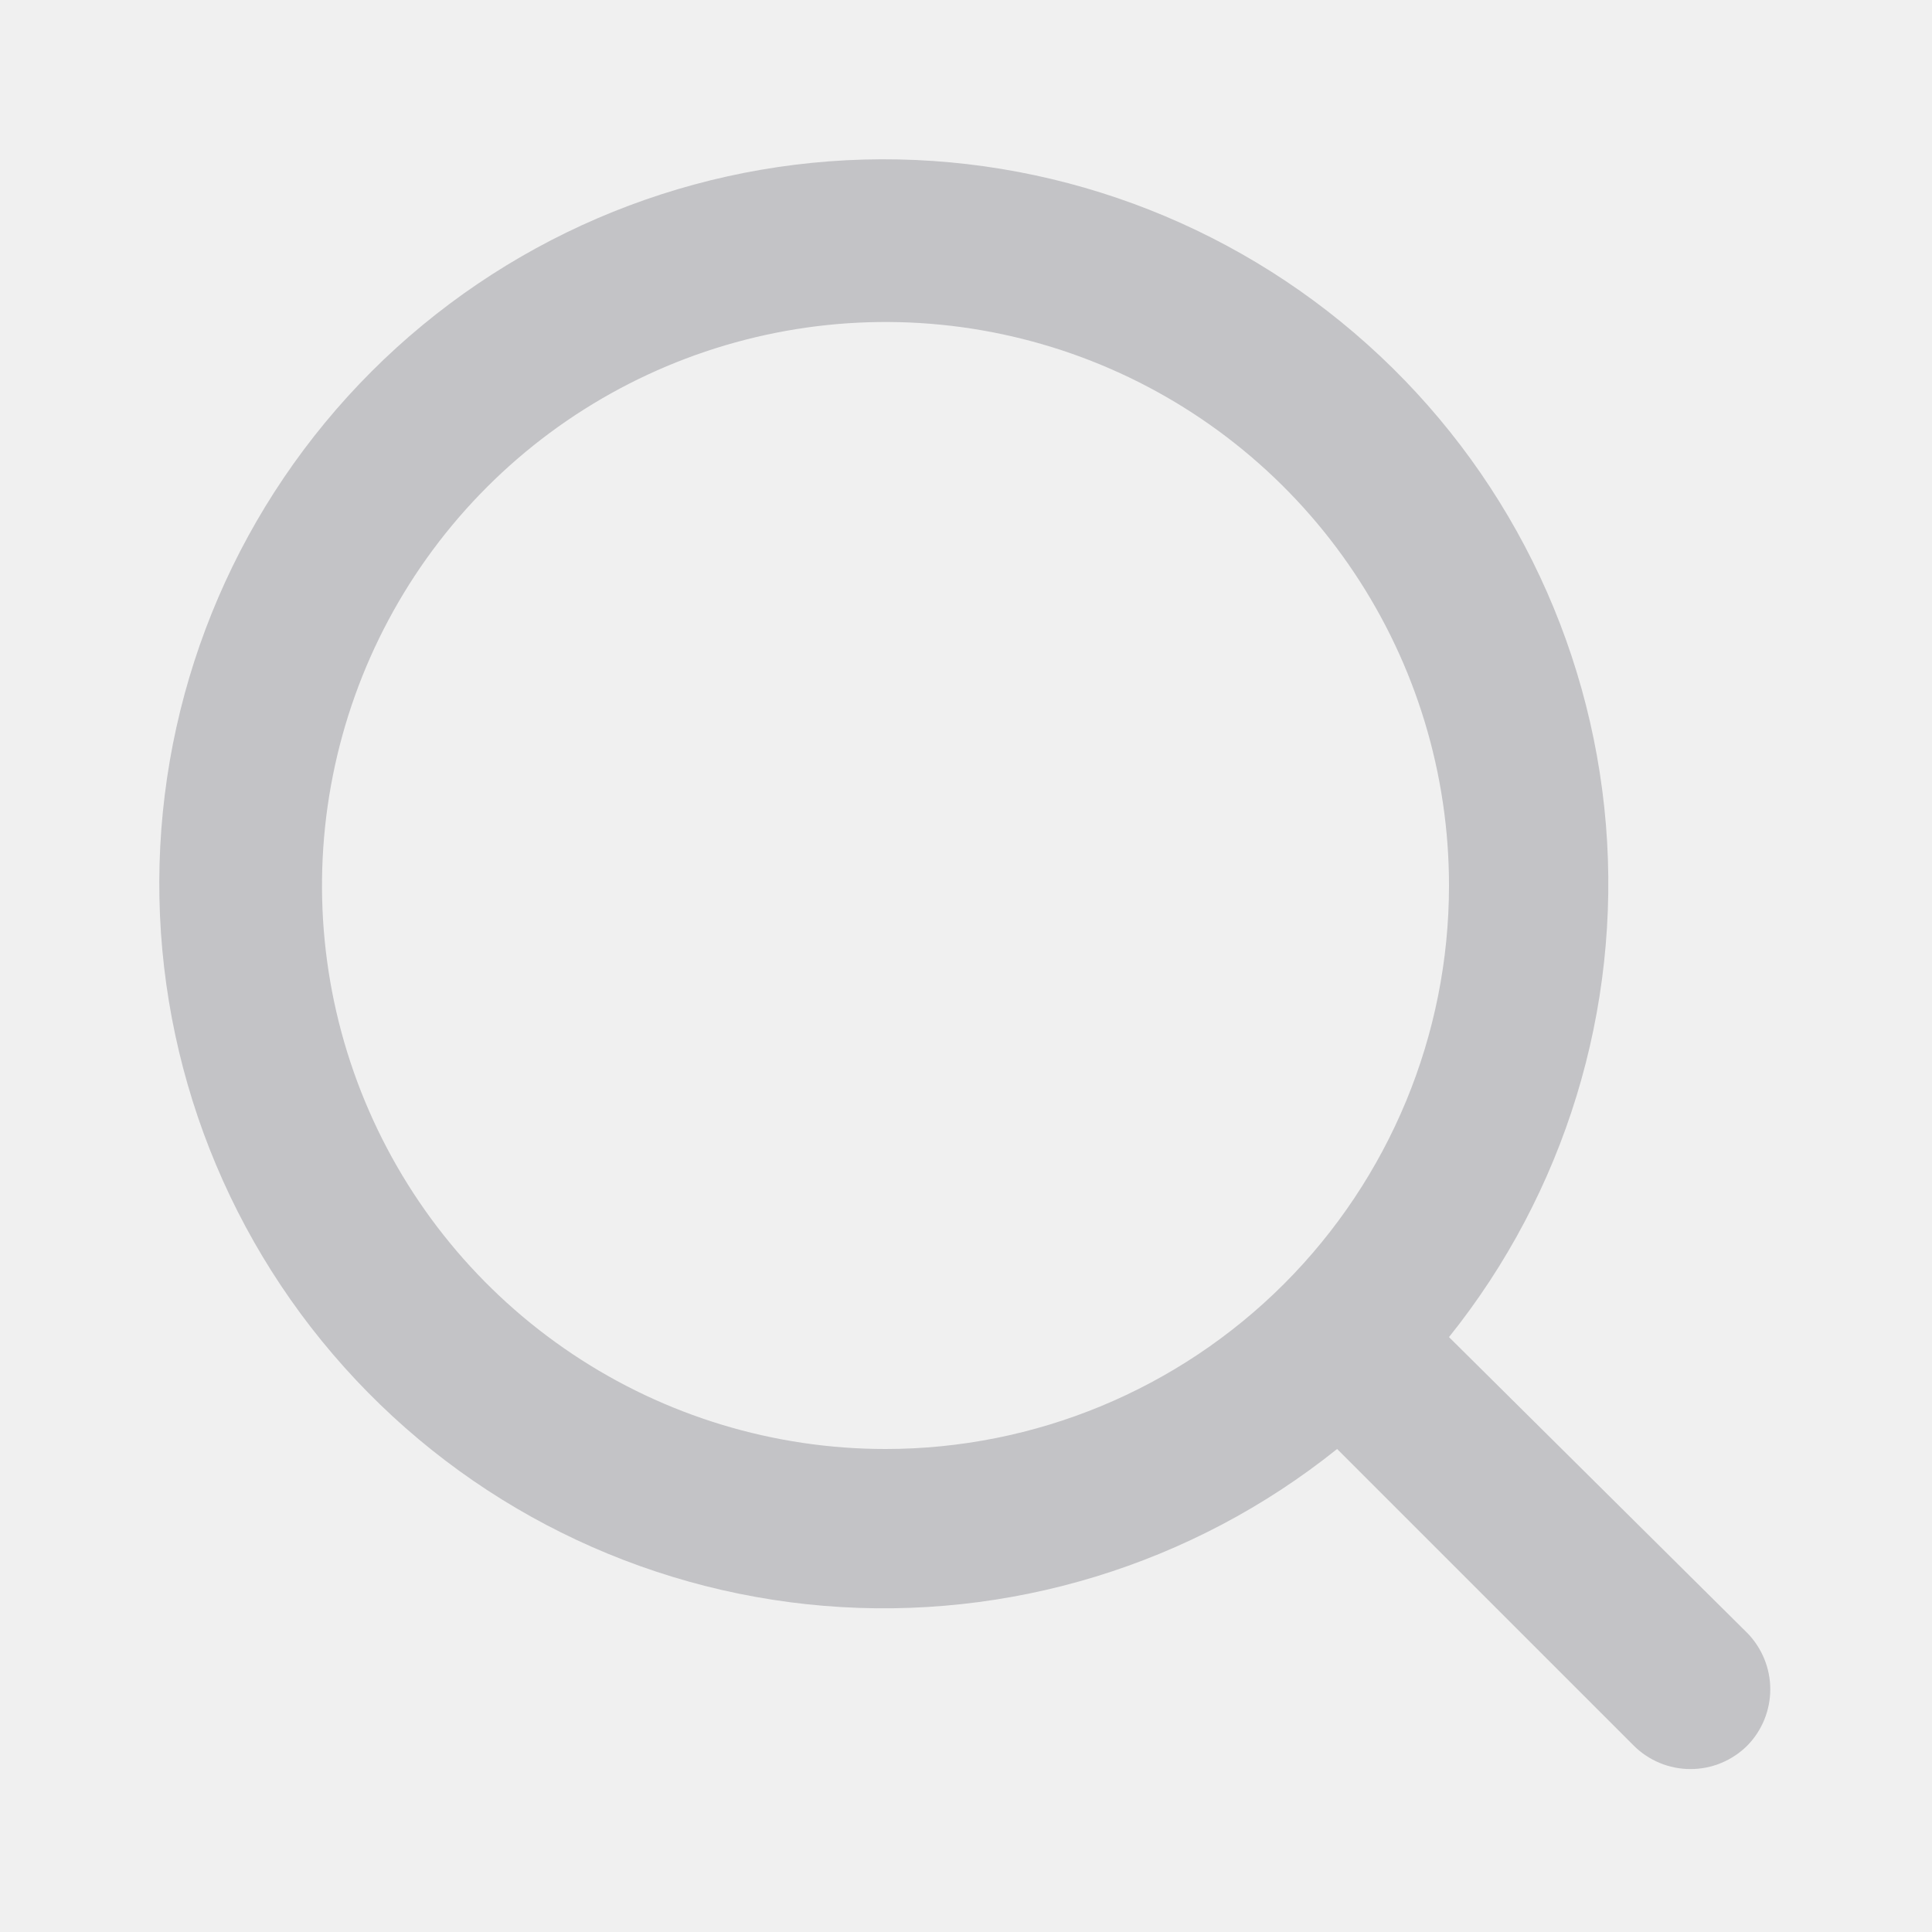
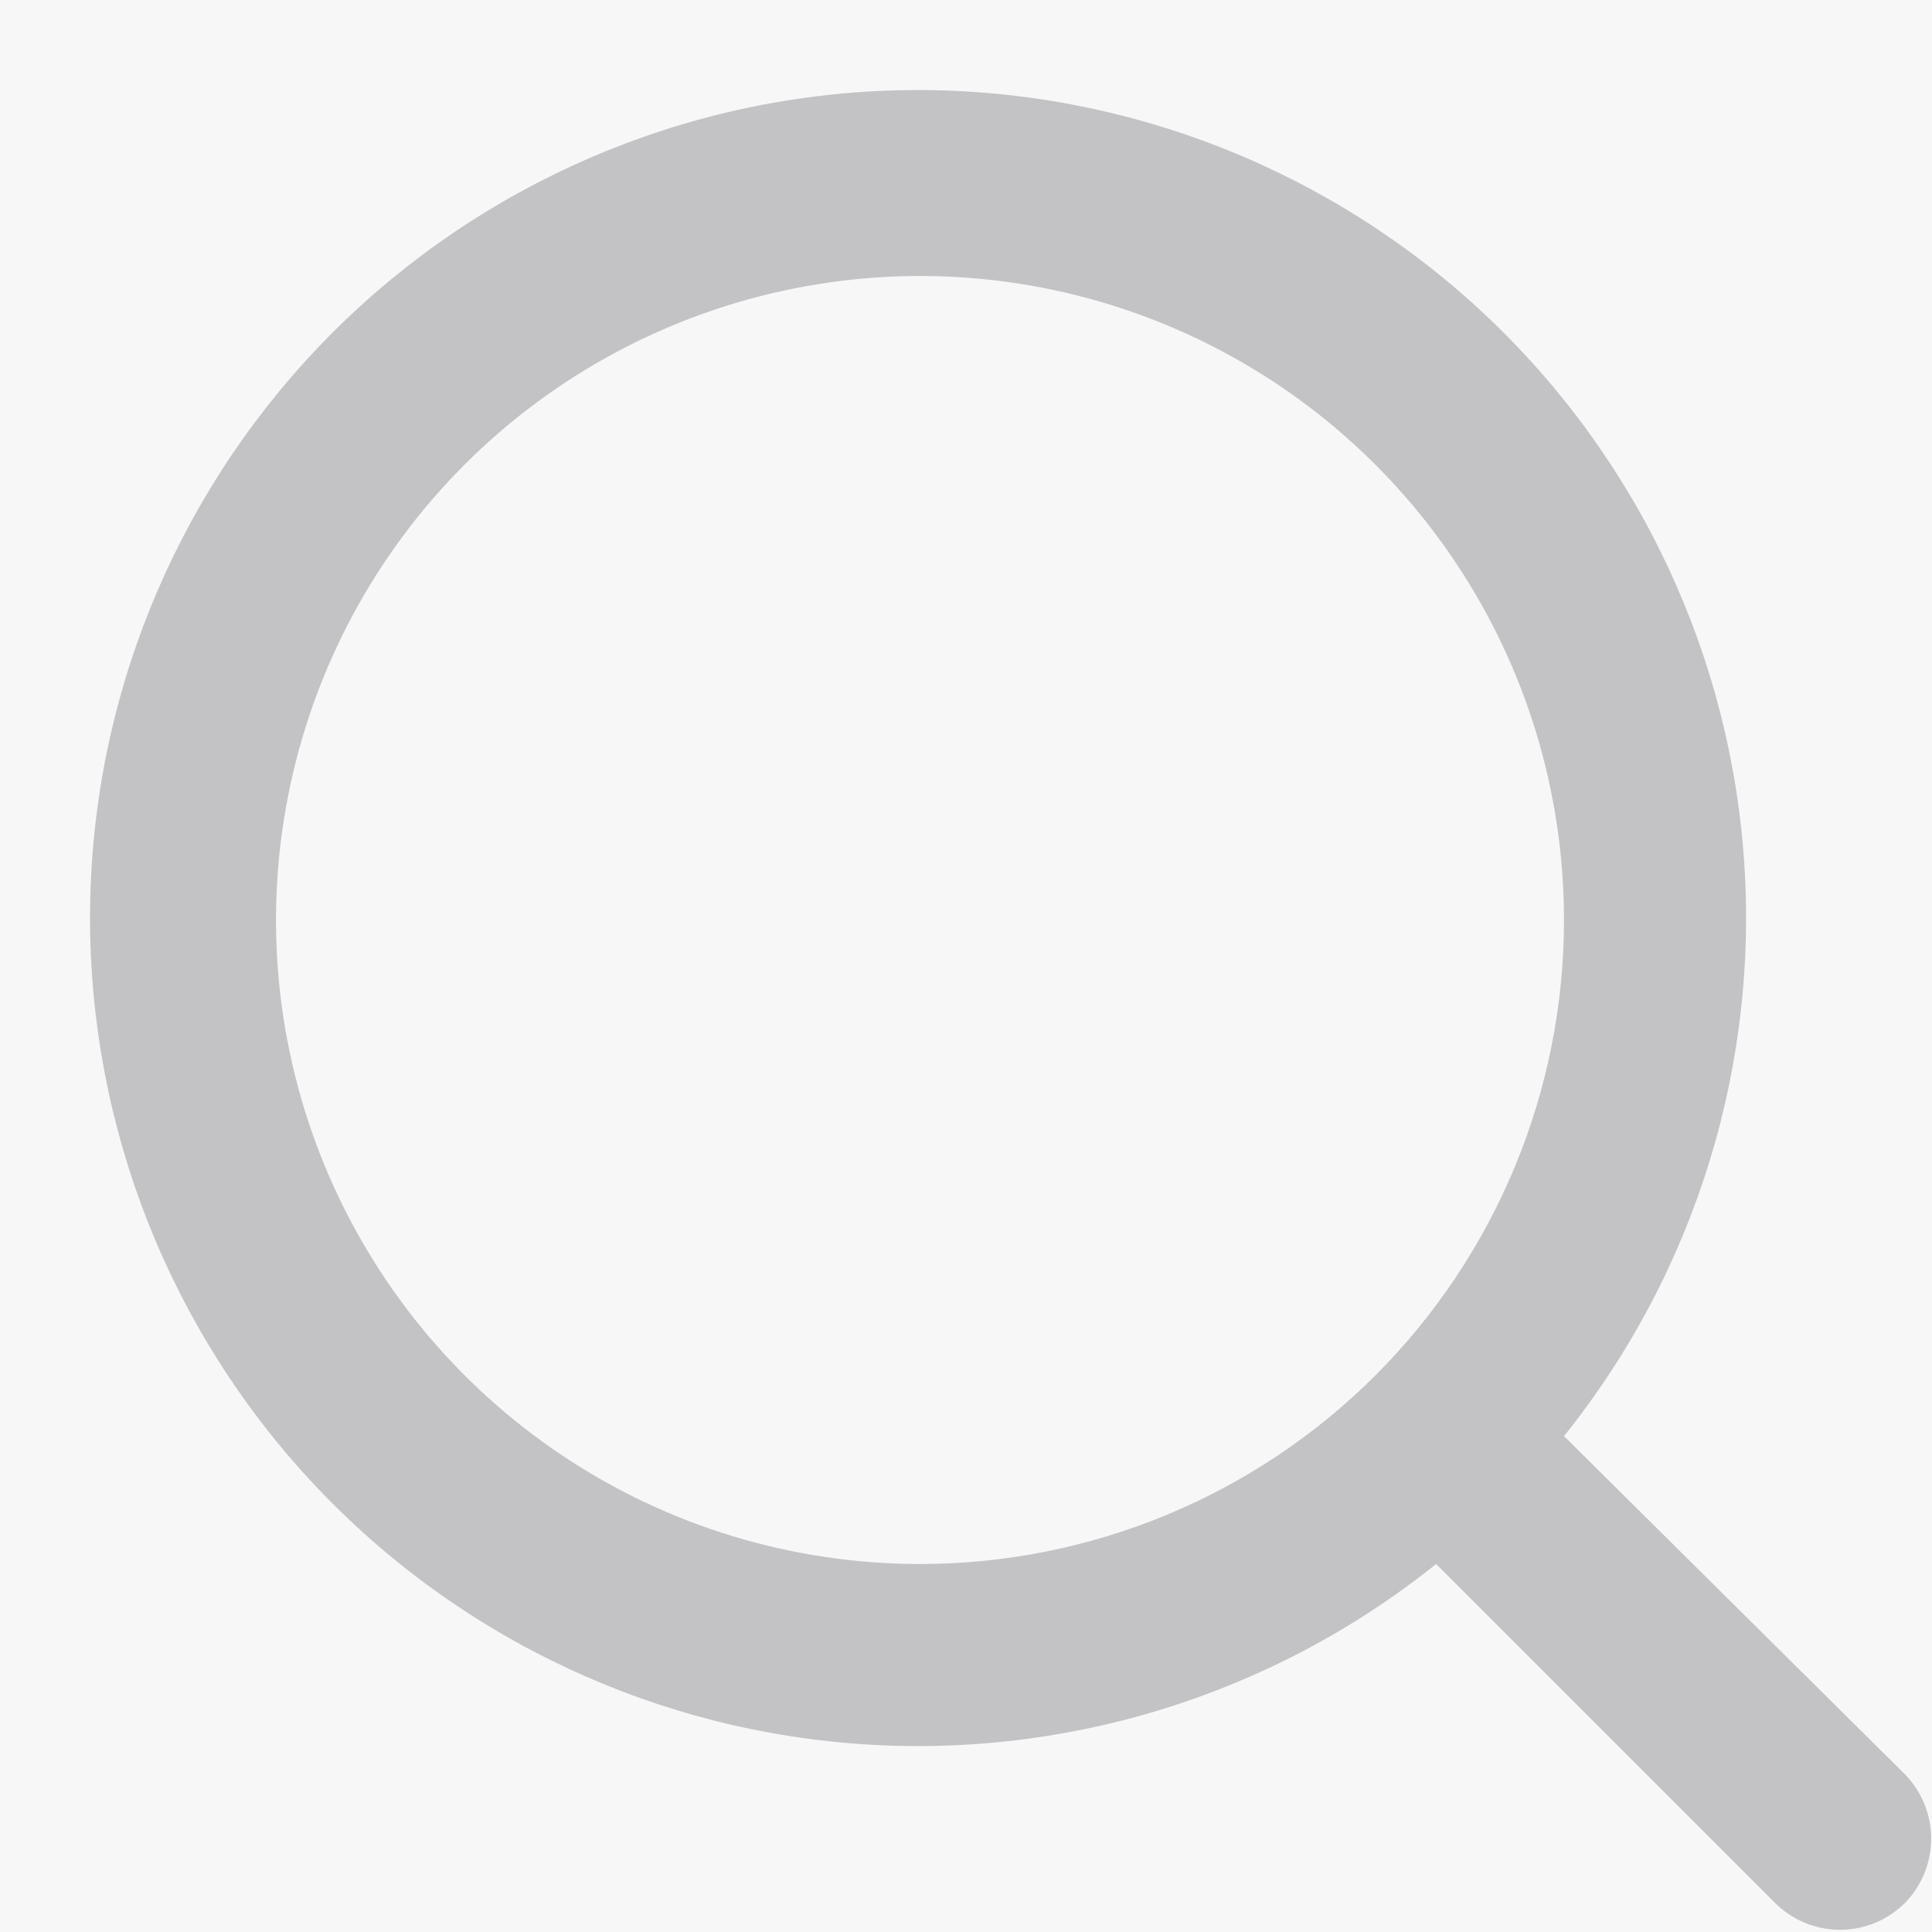
- <svg xmlns="http://www.w3.org/2000/svg" width="24" height="24" viewBox="0 0 24 24" fill="none">
-   <path d="M21.71 20.29L18 16.61C19.44 14.814 20.137 12.535 19.949 10.241C19.76 7.947 18.7 5.813 16.985 4.277C15.271 2.741 13.034 1.92 10.733 1.982C8.432 2.045 6.243 2.988 4.615 4.615C2.988 6.243 2.045 8.432 1.982 10.733C1.92 13.034 2.74 15.271 4.277 16.985C5.813 18.7 7.947 19.76 10.241 19.949C12.535 20.137 14.814 19.44 16.61 18L20.29 21.68C20.383 21.774 20.494 21.848 20.615 21.899C20.737 21.95 20.868 21.976 21 21.976C21.132 21.976 21.263 21.95 21.385 21.899C21.506 21.848 21.617 21.774 21.71 21.68C21.89 21.494 21.991 21.244 21.991 20.985C21.991 20.726 21.89 20.477 21.71 20.29ZM11 18C9.616 18 8.262 17.59 7.111 16.82C5.96 16.051 5.063 14.958 4.533 13.679C4.003 12.4 3.864 10.992 4.135 9.634C4.405 8.277 5.071 7.029 6.05 6.05C7.029 5.071 8.277 4.405 9.634 4.135C10.992 3.864 12.4 4.003 13.679 4.533C14.958 5.063 16.051 5.96 16.82 7.111C17.59 8.262 18 9.616 18 11C18 12.857 17.262 14.637 15.95 15.95C14.637 17.262 12.857 18 11 18Z" fill="#C3C3C6" />
+ <svg xmlns="http://www.w3.org/2000/svg" width="21" height="21" viewBox="0 0 21 21" fill="none">
+   <rect width="21" height="21" fill="#E5E5E5" />
+   <g id="2.0.0 â ÐÑÐ´Ð¸ (ÐÐ¾Ð»Ð½ÑÐ¹ ÑÐºÑÐ°Ð½)" clip-path="url(#clip0_11_14414)">
+     <rect width="1280" height="1657" transform="translate(-29 -71)" fill="white" />
+     <g id="Navigation Bar/X" clip-path="url(#clip1_11_14414)">
+       <rect width="1280" height="152" transform="translate(-29 -71)" fill="white" />
+       <g id="x / Panel Header / Content / 4. Search">
+         <g id="Search/Bar/Small/Default">
+           <rect x="-13" y="-9" width="1248" height="40" rx="16" fill="#F7F7F8" />
+           <g id="Frame 2880">
+             <g id="Frame 404">
+               <g id="Icon/search">
+                 <path id="Vector" d="M20.71 19.29L17 15.61C18.44 13.814 19.137 11.535 18.949 9.241C18.76 6.947 17.7 4.813 15.986 3.277C14.271 1.741 12.034 0.92 9.733 0.982C7.432 1.045 5.243 1.988 3.615 3.615C1.988 5.243 1.045 7.432 0.982 9.733C0.92 12.034 1.74 14.271 3.277 15.986C4.813 17.7 6.947 18.76 9.241 18.949C11.535 19.137 13.814 18.44 15.61 17L19.29 20.68C19.383 20.774 19.494 20.848 19.615 20.899C19.737 20.95 19.868 20.976 20 20.976C20.132 20.976 20.263 20.95 20.385 20.899C20.506 20.848 20.617 20.774 20.71 20.68C20.89 20.494 20.991 20.244 20.991 19.985C20.991 19.726 20.89 19.477 20.71 19.29ZM10 17C8.616 17 7.262 16.59 6.111 15.82C4.96 15.051 4.063 13.958 3.533 12.679C3.003 11.4 2.864 9.992 3.135 8.634C3.405 7.277 4.071 6.029 5.05 5.05C6.029 4.071 7.277 3.405 8.634 3.135C9.992 2.864 11.4 3.003 12.679 3.533C13.958 4.063 15.051 4.96 15.82 6.111C16.59 7.262 17 8.616 17 10C17 11.857 16.262 13.637 14.95 14.95C13.637 16.262 11.857 17 10 17Z" fill="#C3C3C6" />
+               </g>
+             </g>
+           </g>
+         </g>
+       </g>
+     </g>
+   </g>
+   <defs>
+     <clipPath id="clip0_11_14414">
+       <rect width="1280" height="1657" fill="white" transform="translate(-29 -71)" />
+     </clipPath>
+     <clipPath id="clip1_11_14414">
+       <rect width="1280" height="152" fill="white" transform="translate(-29 -71)" />
+     </clipPath>
+   </defs>
</svg>
